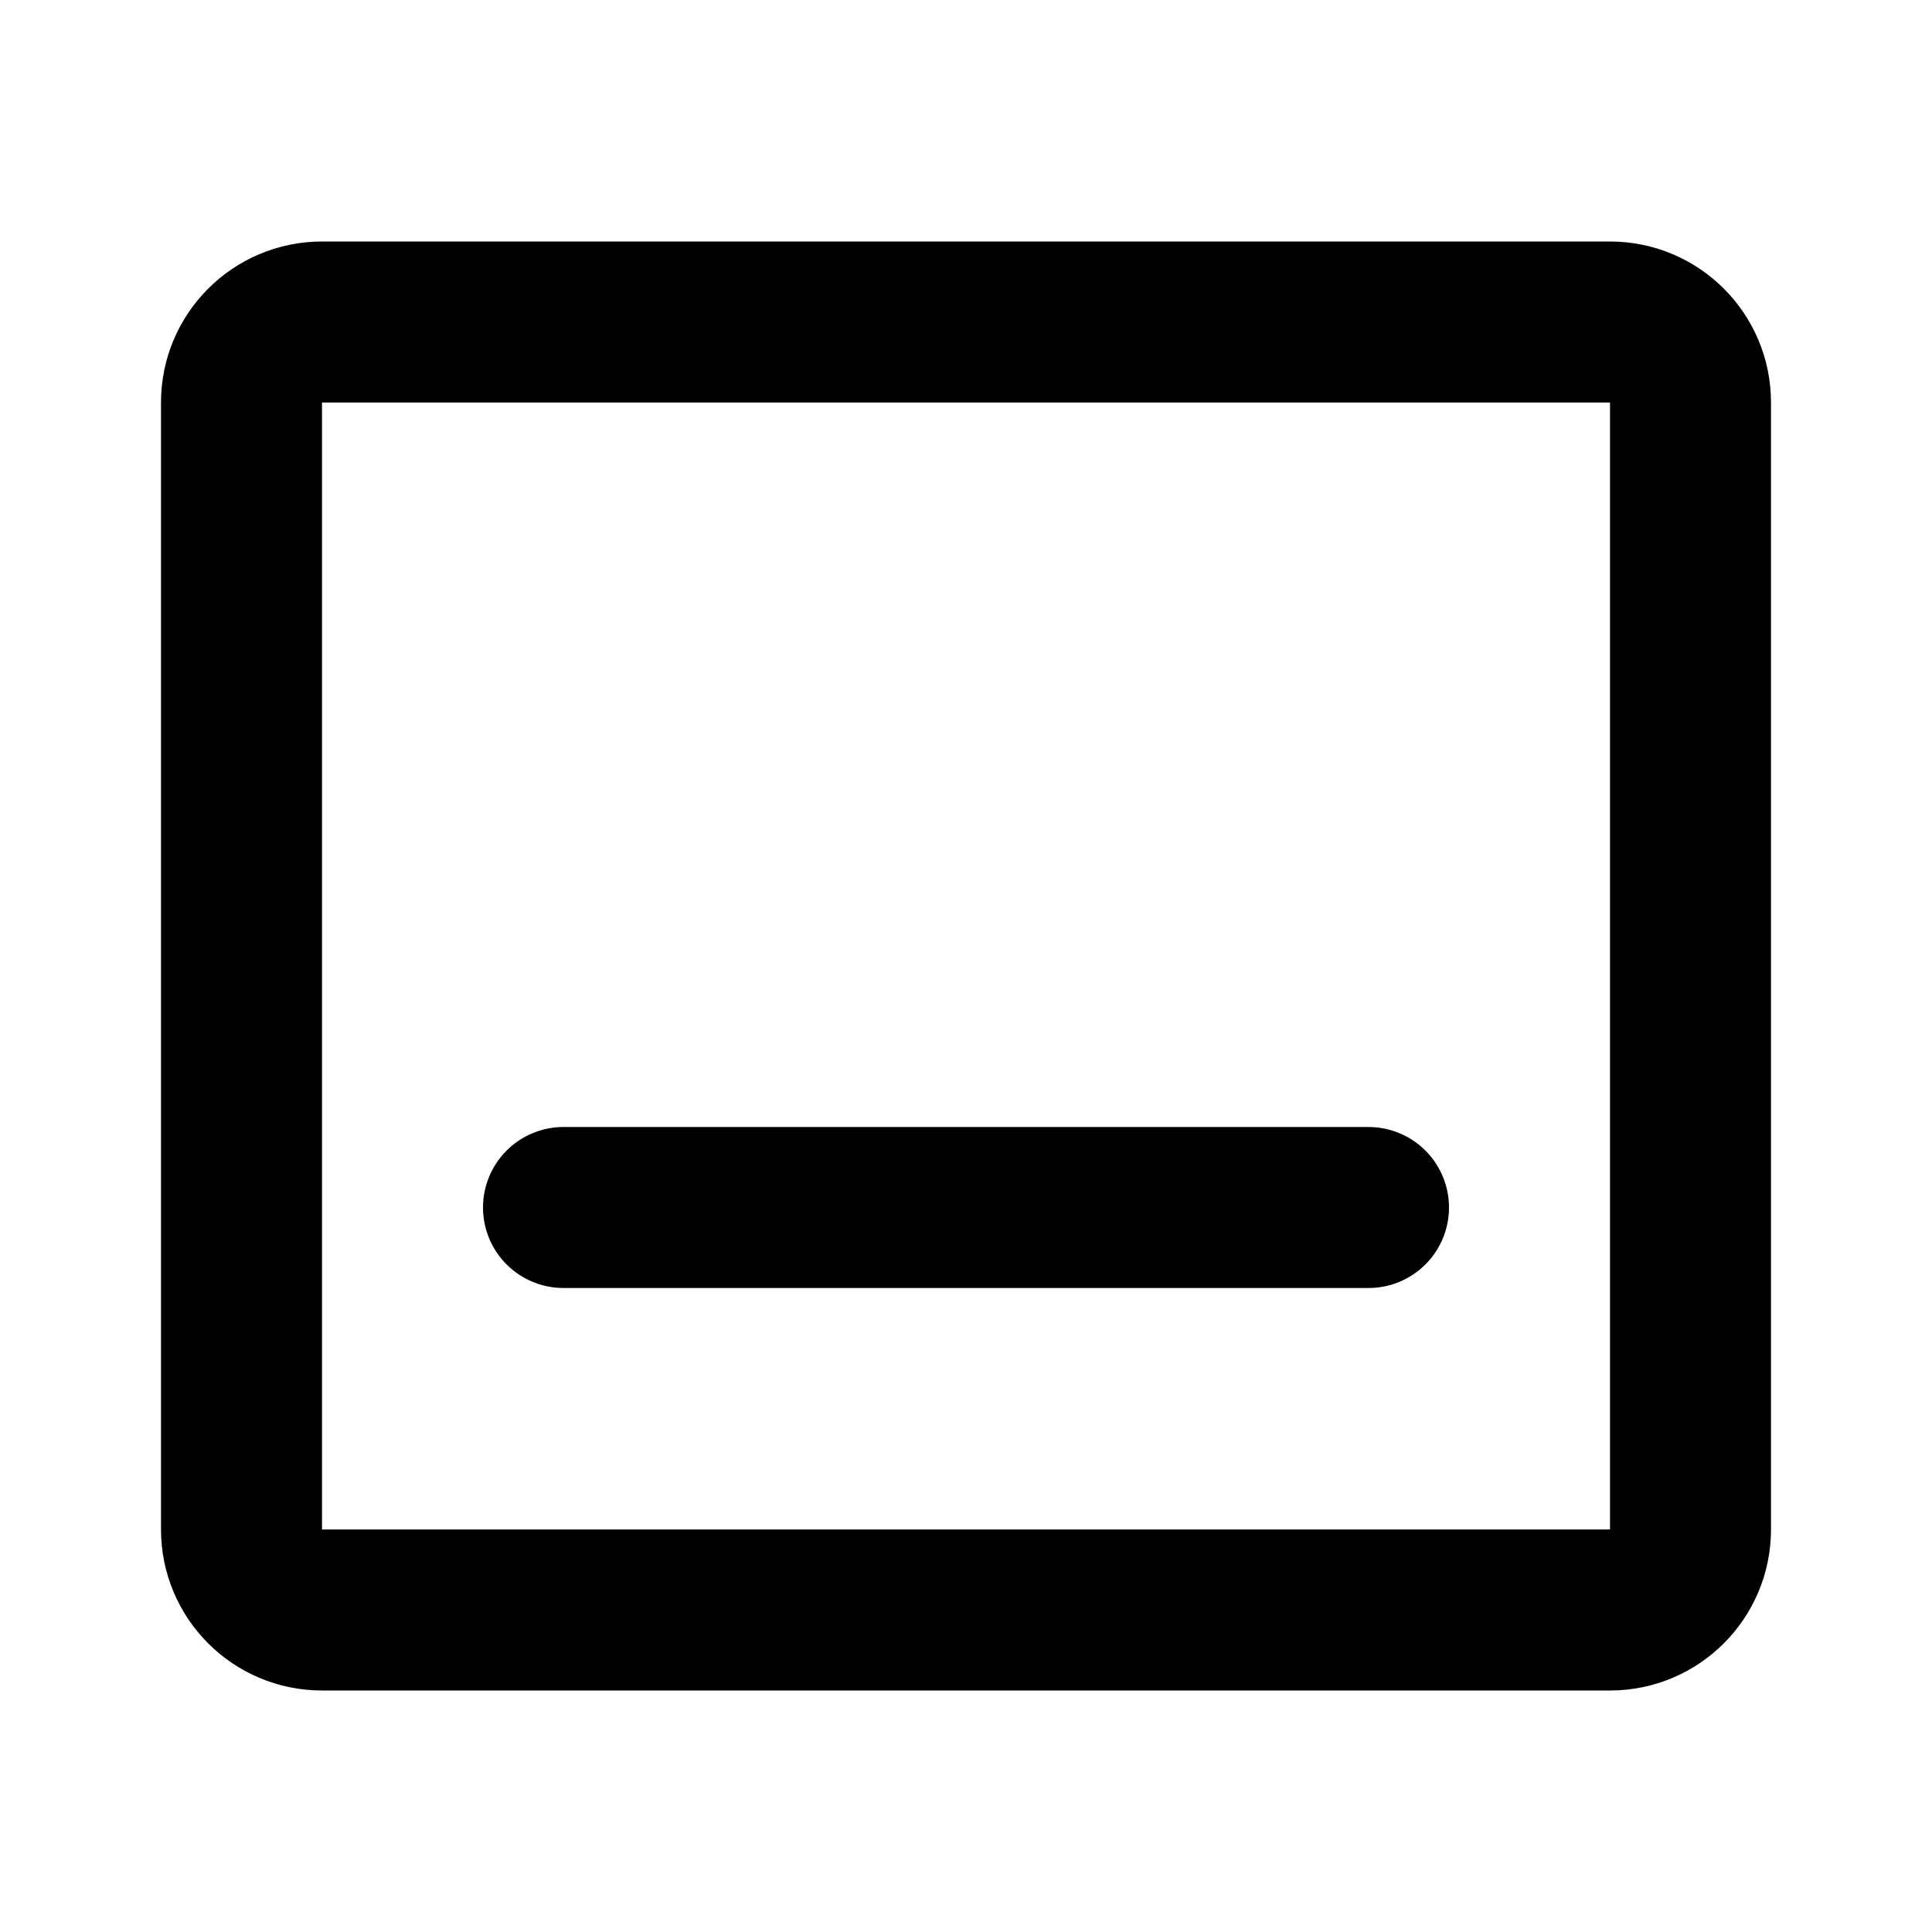
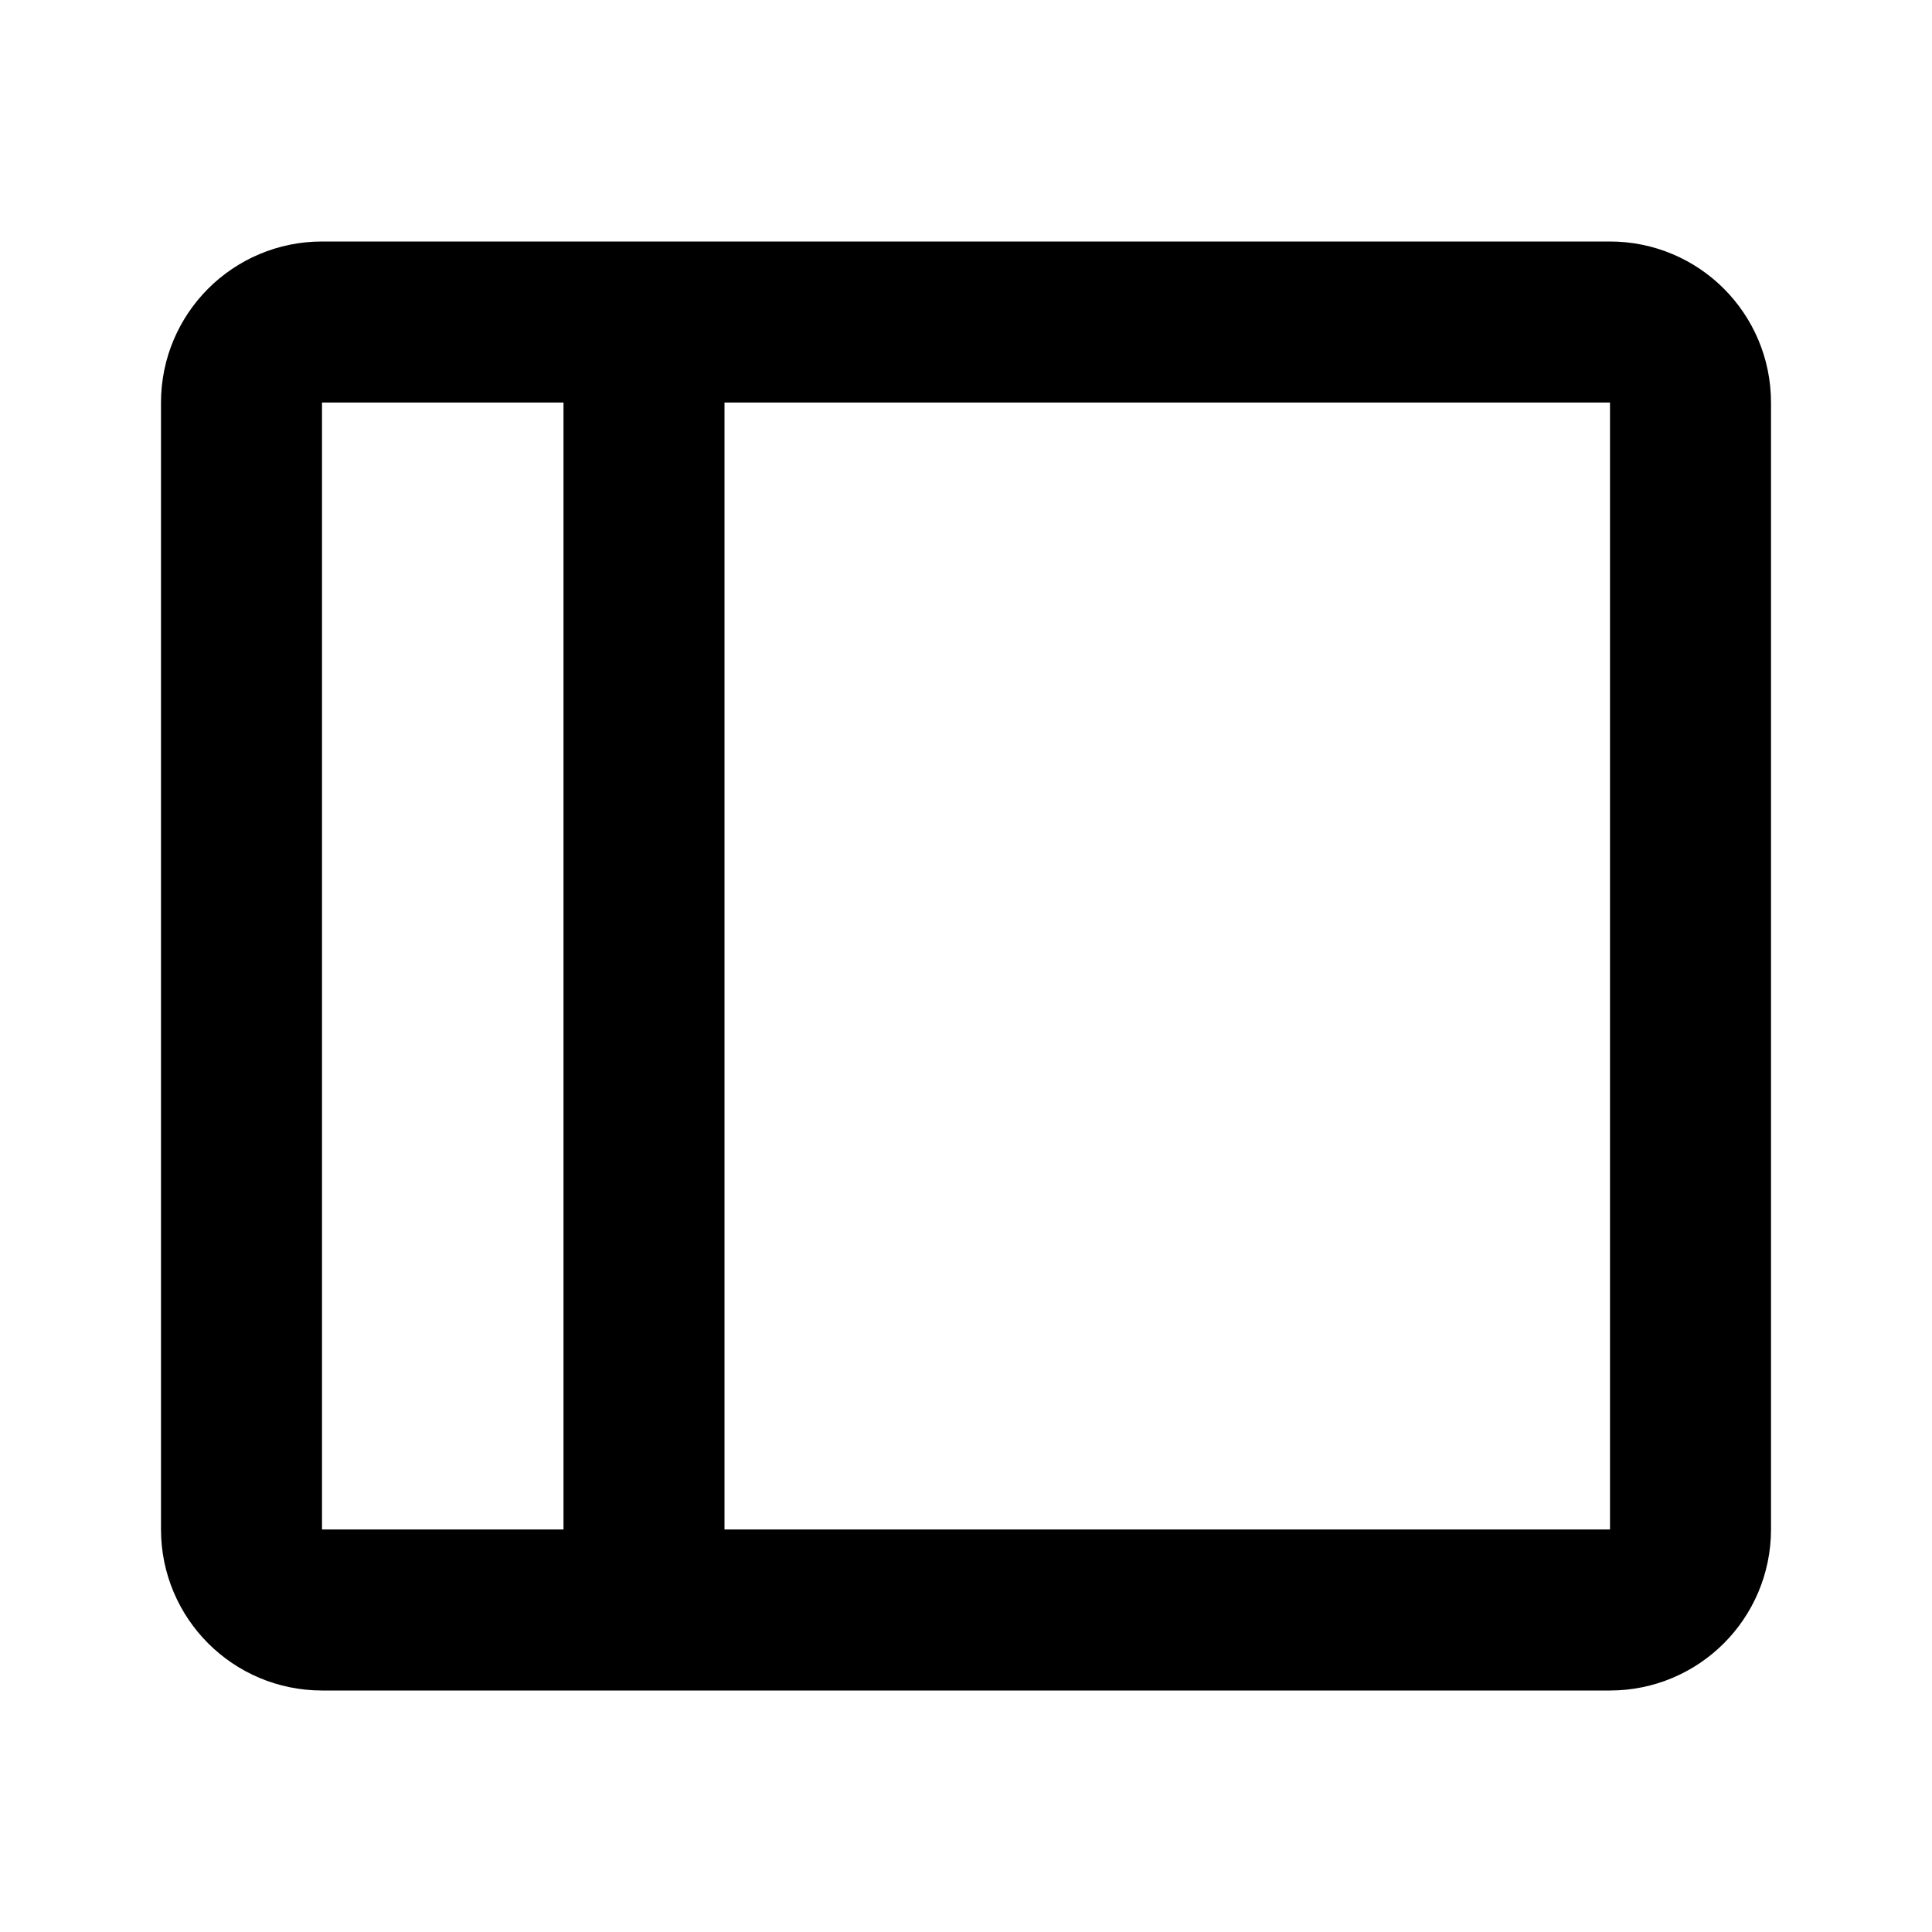
<svg xmlns="http://www.w3.org/2000/svg" viewBox="0 0 24 24" fill="none">
  <rect id="矩形 7" width="18" height="16" x="3" y="4" rx="1" stroke="currentColor" stroke-width="2" />
-   <path id="矢量 32" d="M0 0L10 0" stroke="currentColor" stroke-linecap="round" stroke-width="2" transform="matrix(-1,0,0,-1,17,15)" />
+   <path id="矢量 32" d="M0 0L14 0" stroke="currentColor" stroke-linecap="round" stroke-width="2" transform="matrix(0,-1,1,0,8,19)" />
</svg>
